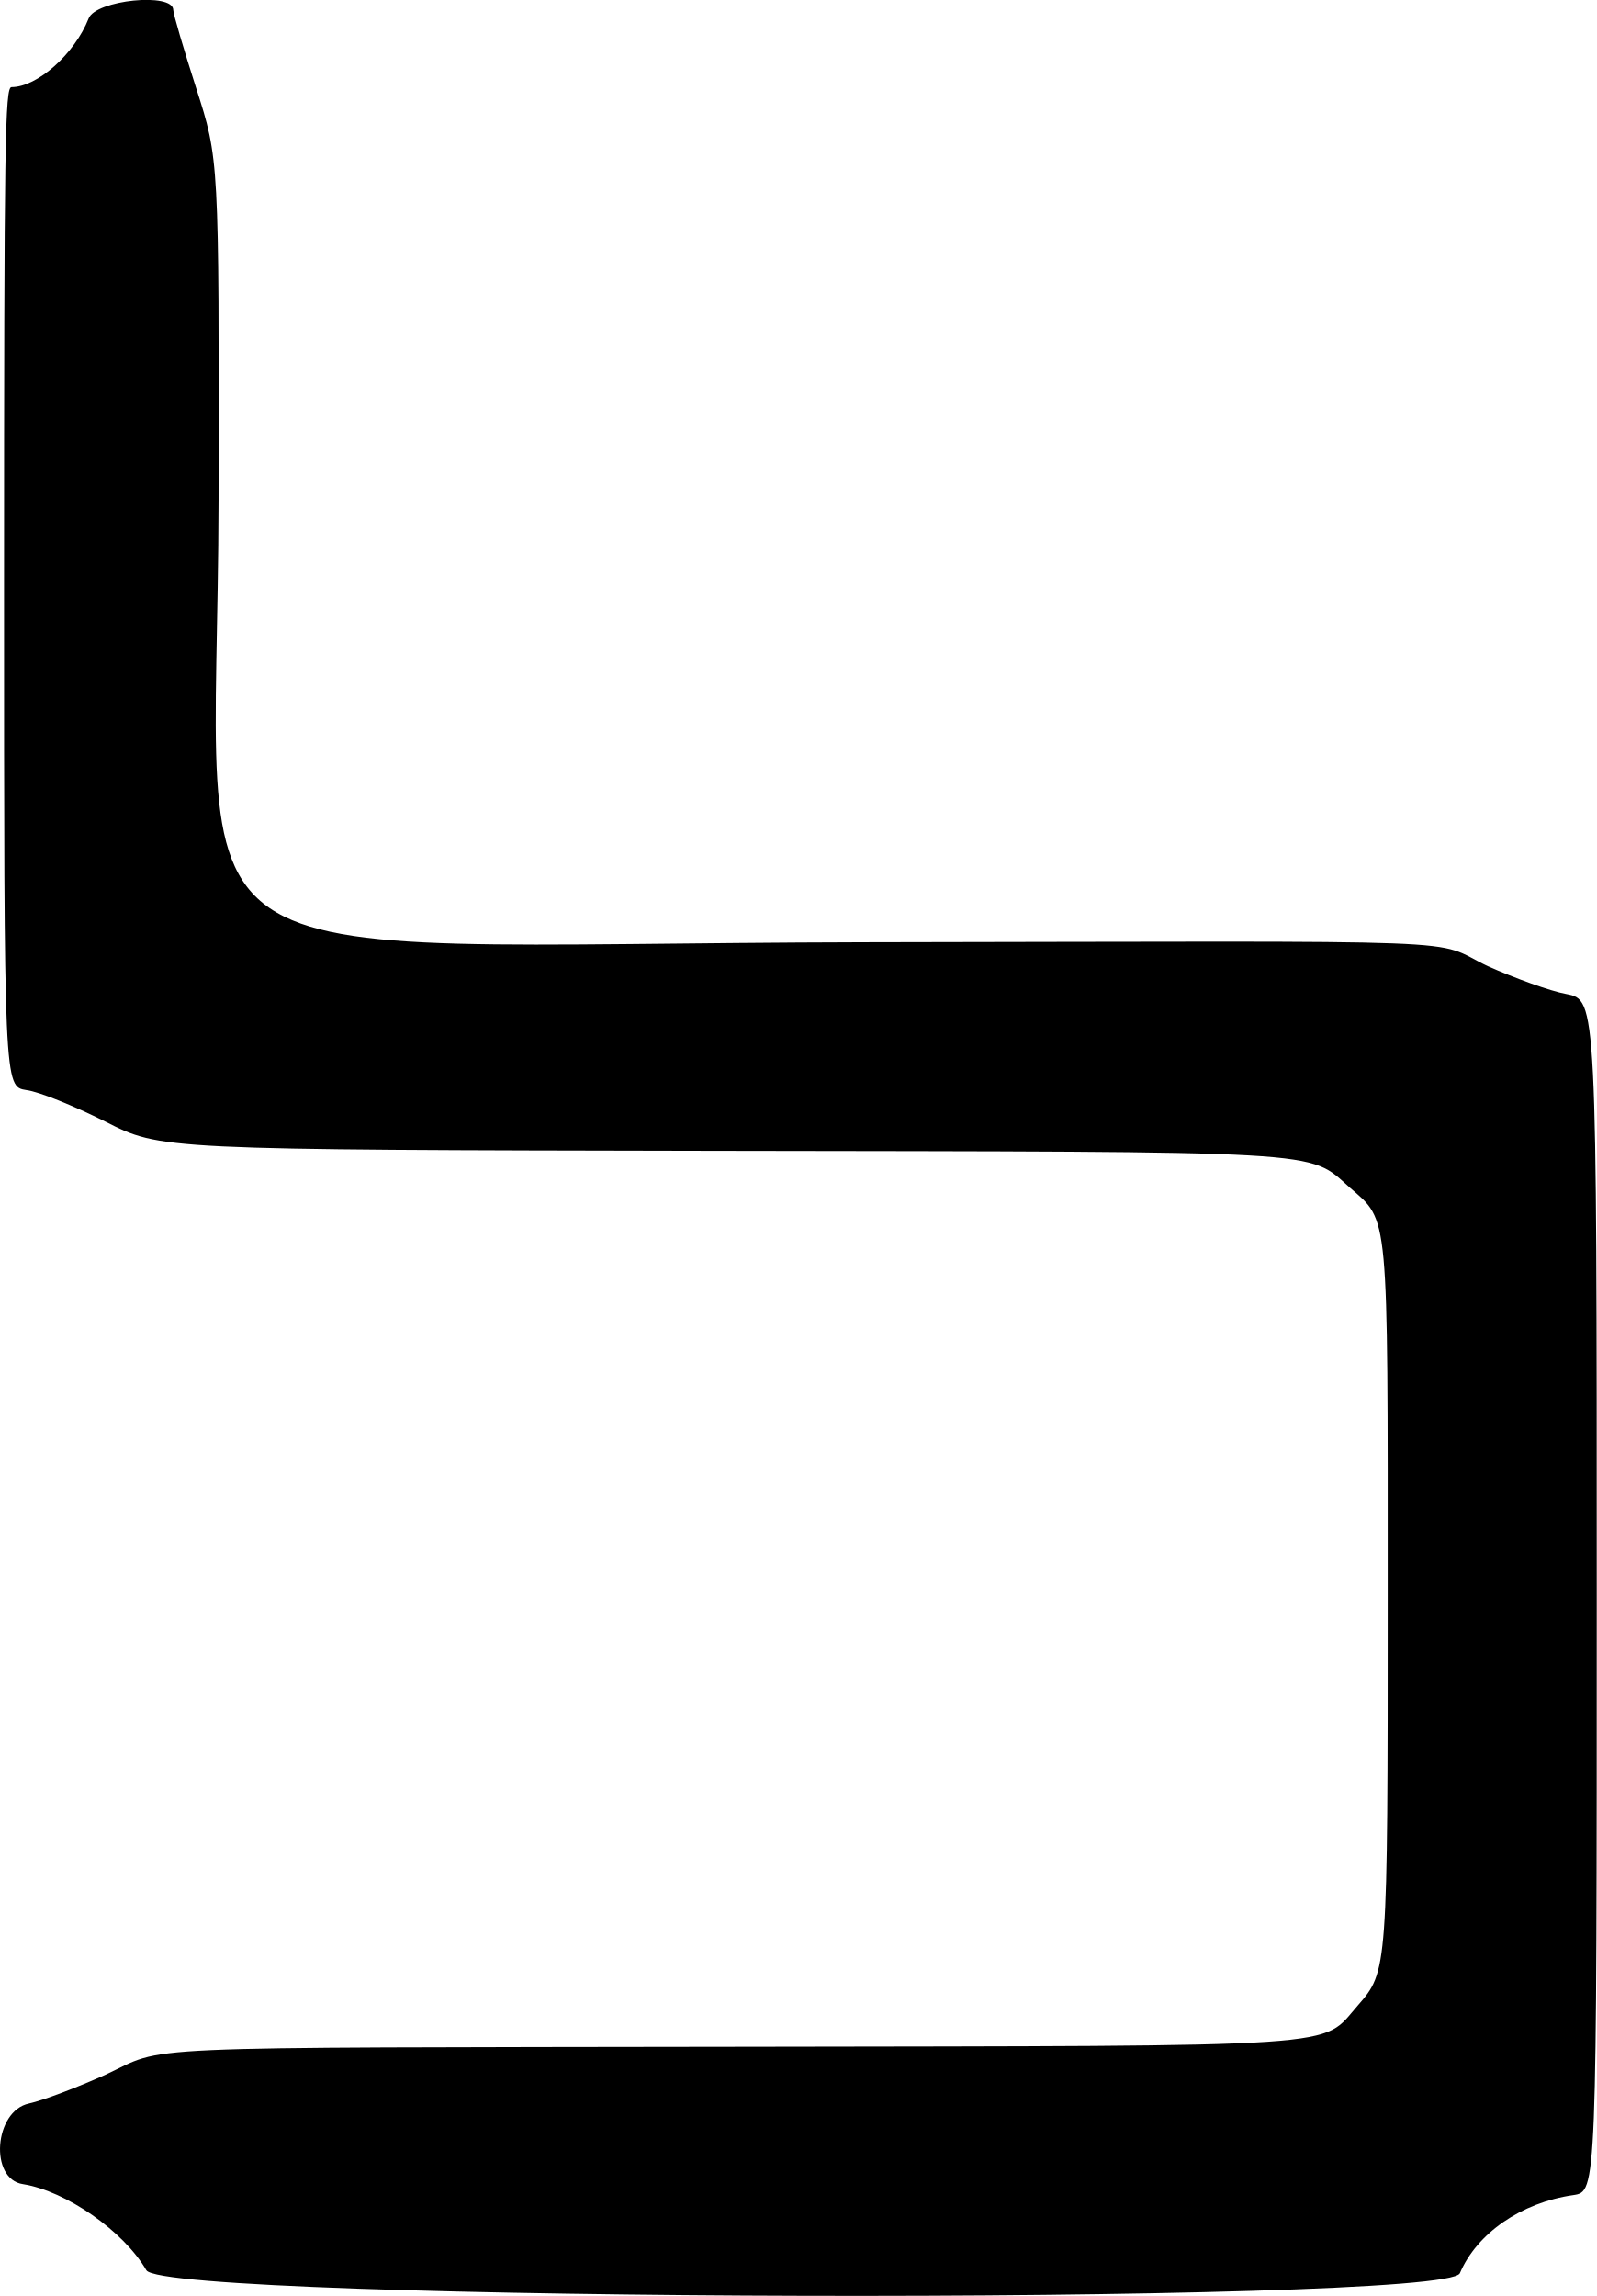
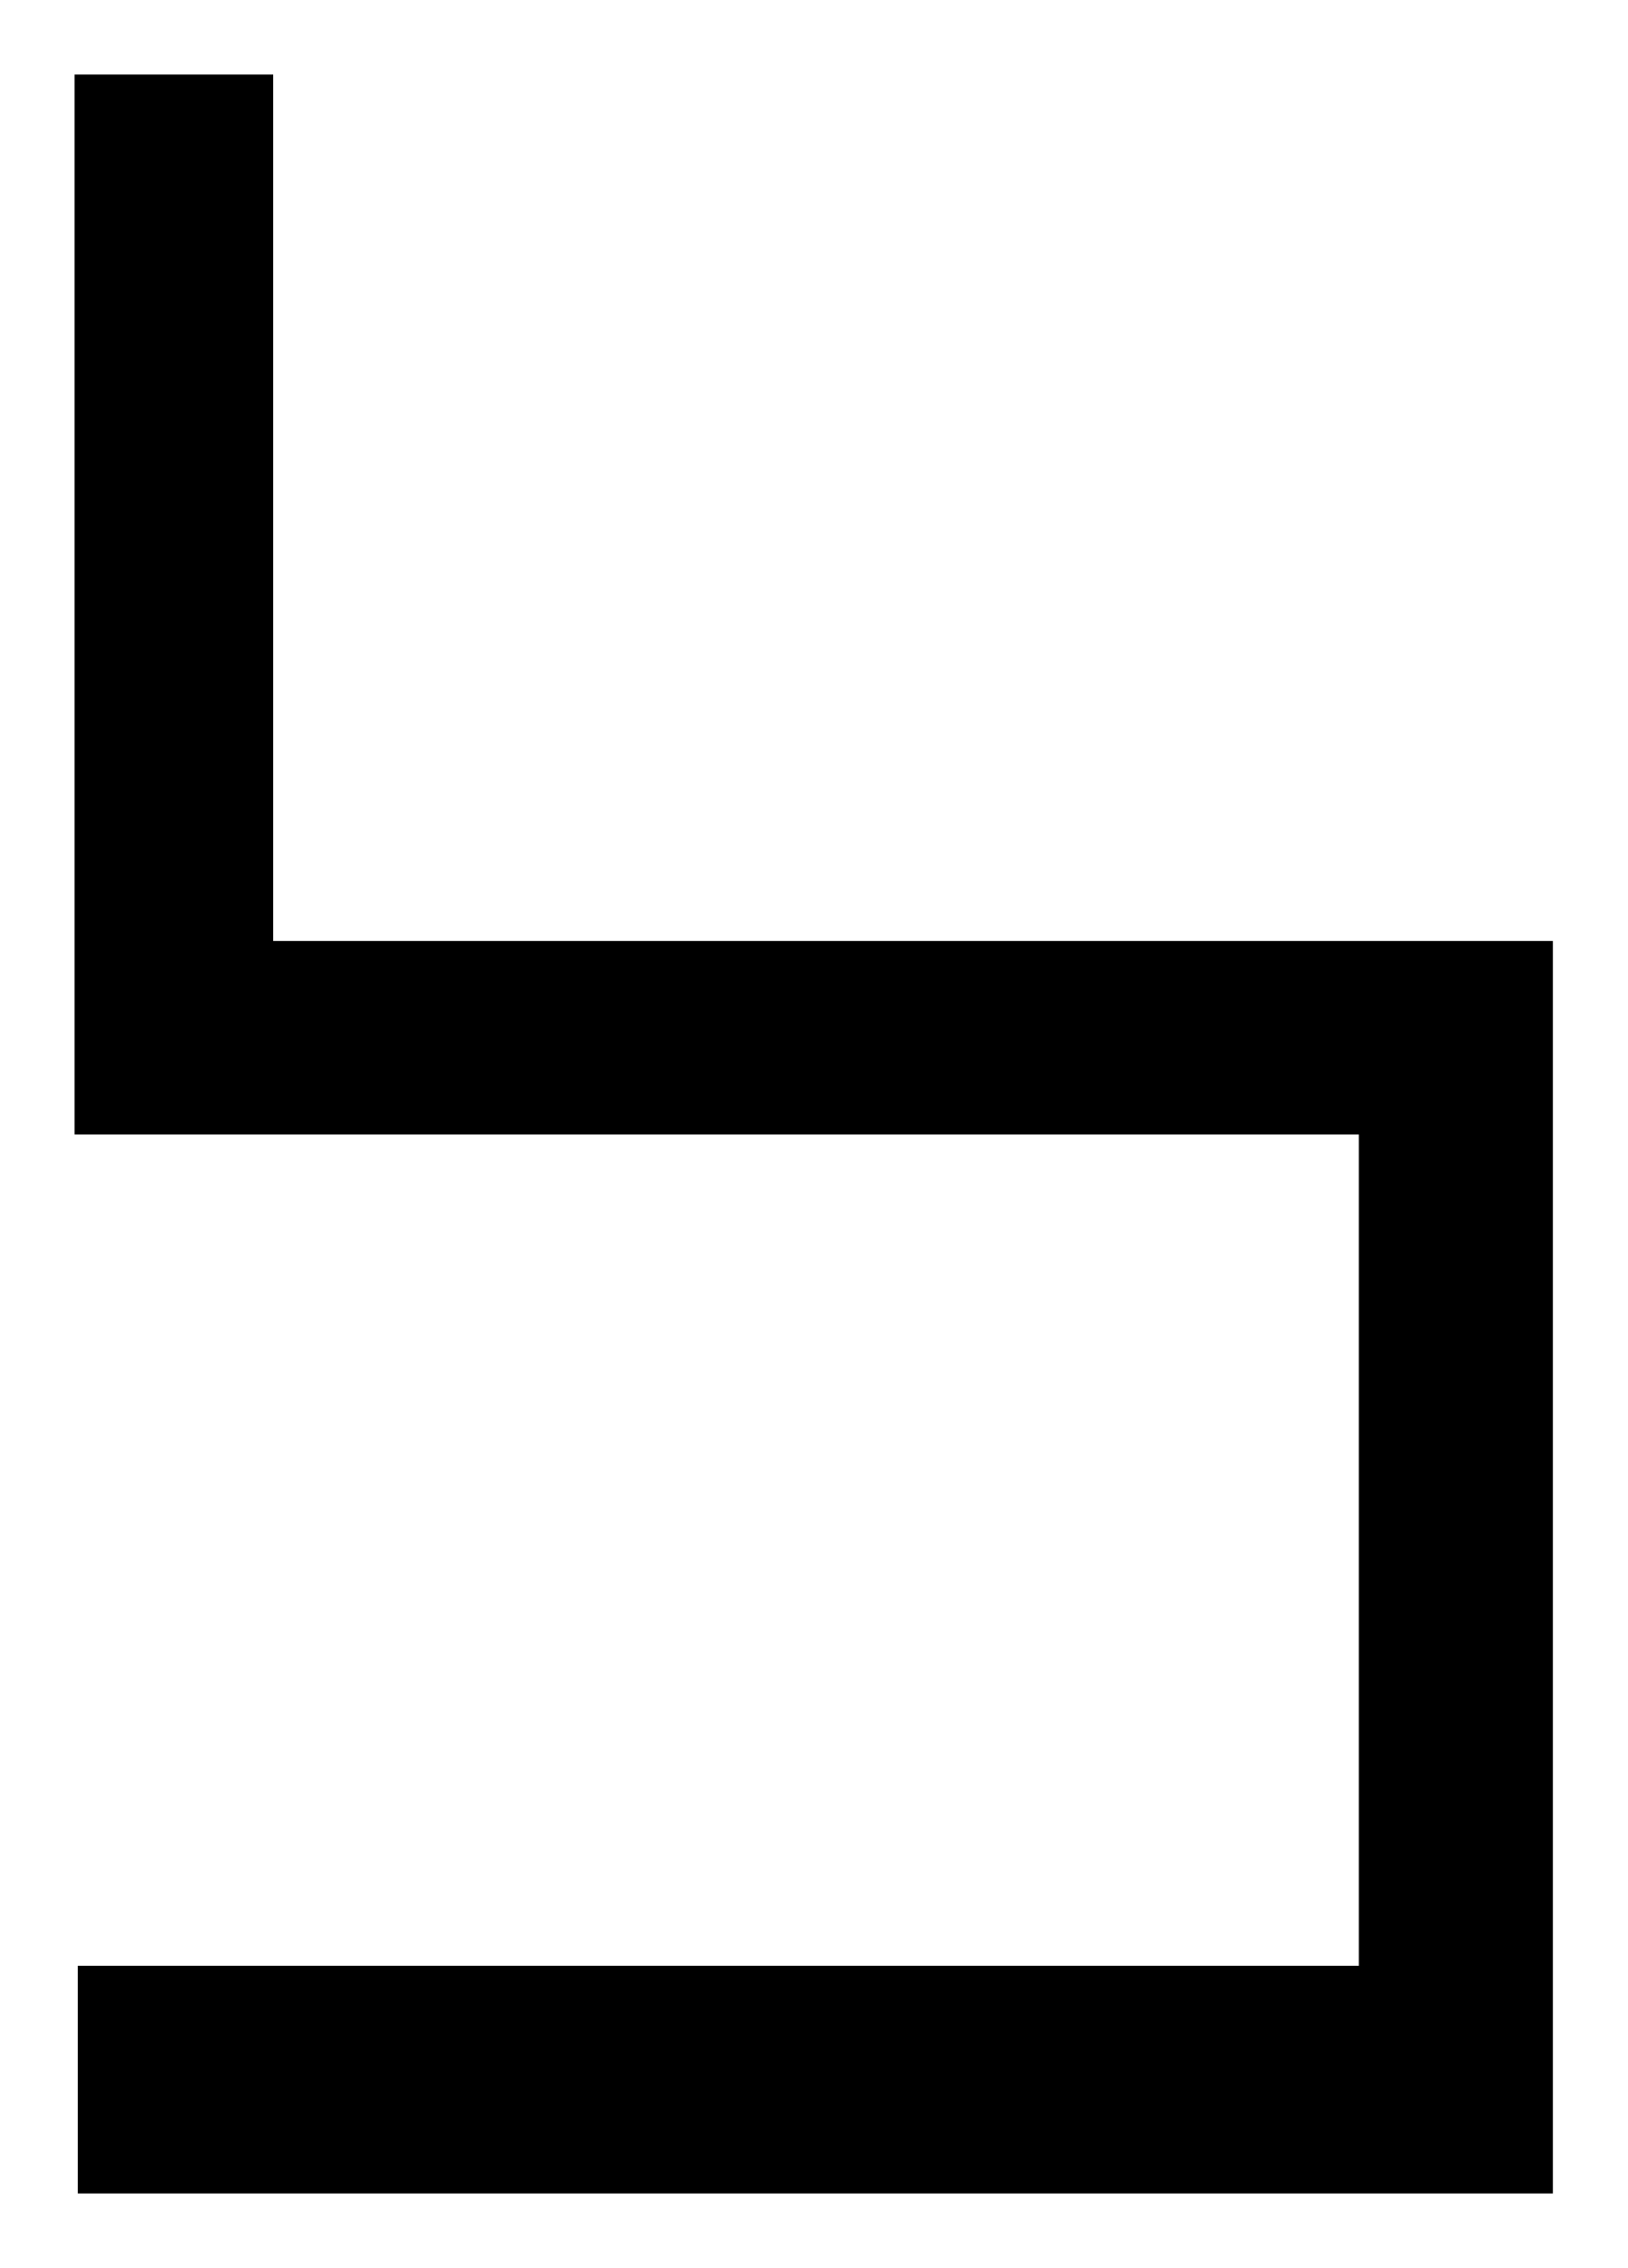
- <svg xmlns="http://www.w3.org/2000/svg" viewBox="0 0 320.811 461.275">
-   <g transform="translate(0.810697,460.5026) scale(0.1,-0.1)" fill="#000000" stroke="none">
-     <path d="M170 4568 c-28 -71 -103 -138 -155 -138 -13 0 -15 -107 -15 -1004 0 -1004 0 -1004 45 -1011 25 -3 96 -32 158 -63 112 -57 112 -57 1222 -59 1250 -2 1193 2 1279 -74 79 -69 76 -40 76 -819 0 -755 0 -755 -60 -824 -76 -86 0 -81 -1235 -83 -1268 -2 -1153 3 -1283 -57 -56 -25 -124 -51 -152 -57 -70 -15 -80 -152 -12 -162 87 -14 202 -94 248 -173 38 -64 2612 -71 2639 -6 34 80 123 142 228 157 47 7 47 7 47 1204 0 1197 0 1197 -61 1209 -33 6 -104 32 -158 56 -118 56 25 50 -1252 48 -1455 -3 -1300 -110 -1298 888 1 685 1 685 -45 828 -25 78 -46 149 -46 157 0 36 -156 20 -170 -17z" />
+ <svg xmlns="http://www.w3.org/2000/svg" viewBox="0 0 352.289 491.089">
+   <g transform="translate(16.14461,474.9446) scale(0.1,-0.1)" fill="#000000" stroke="none">
+     <path d="M 0 4588 L 0 2293 L 2780 2293 L 2780 493 L 7 493 L 7 0 L 3200 0 L 3200 2712 L 430 2712 L 430 4588 Z" />
  </g>
</svg>
